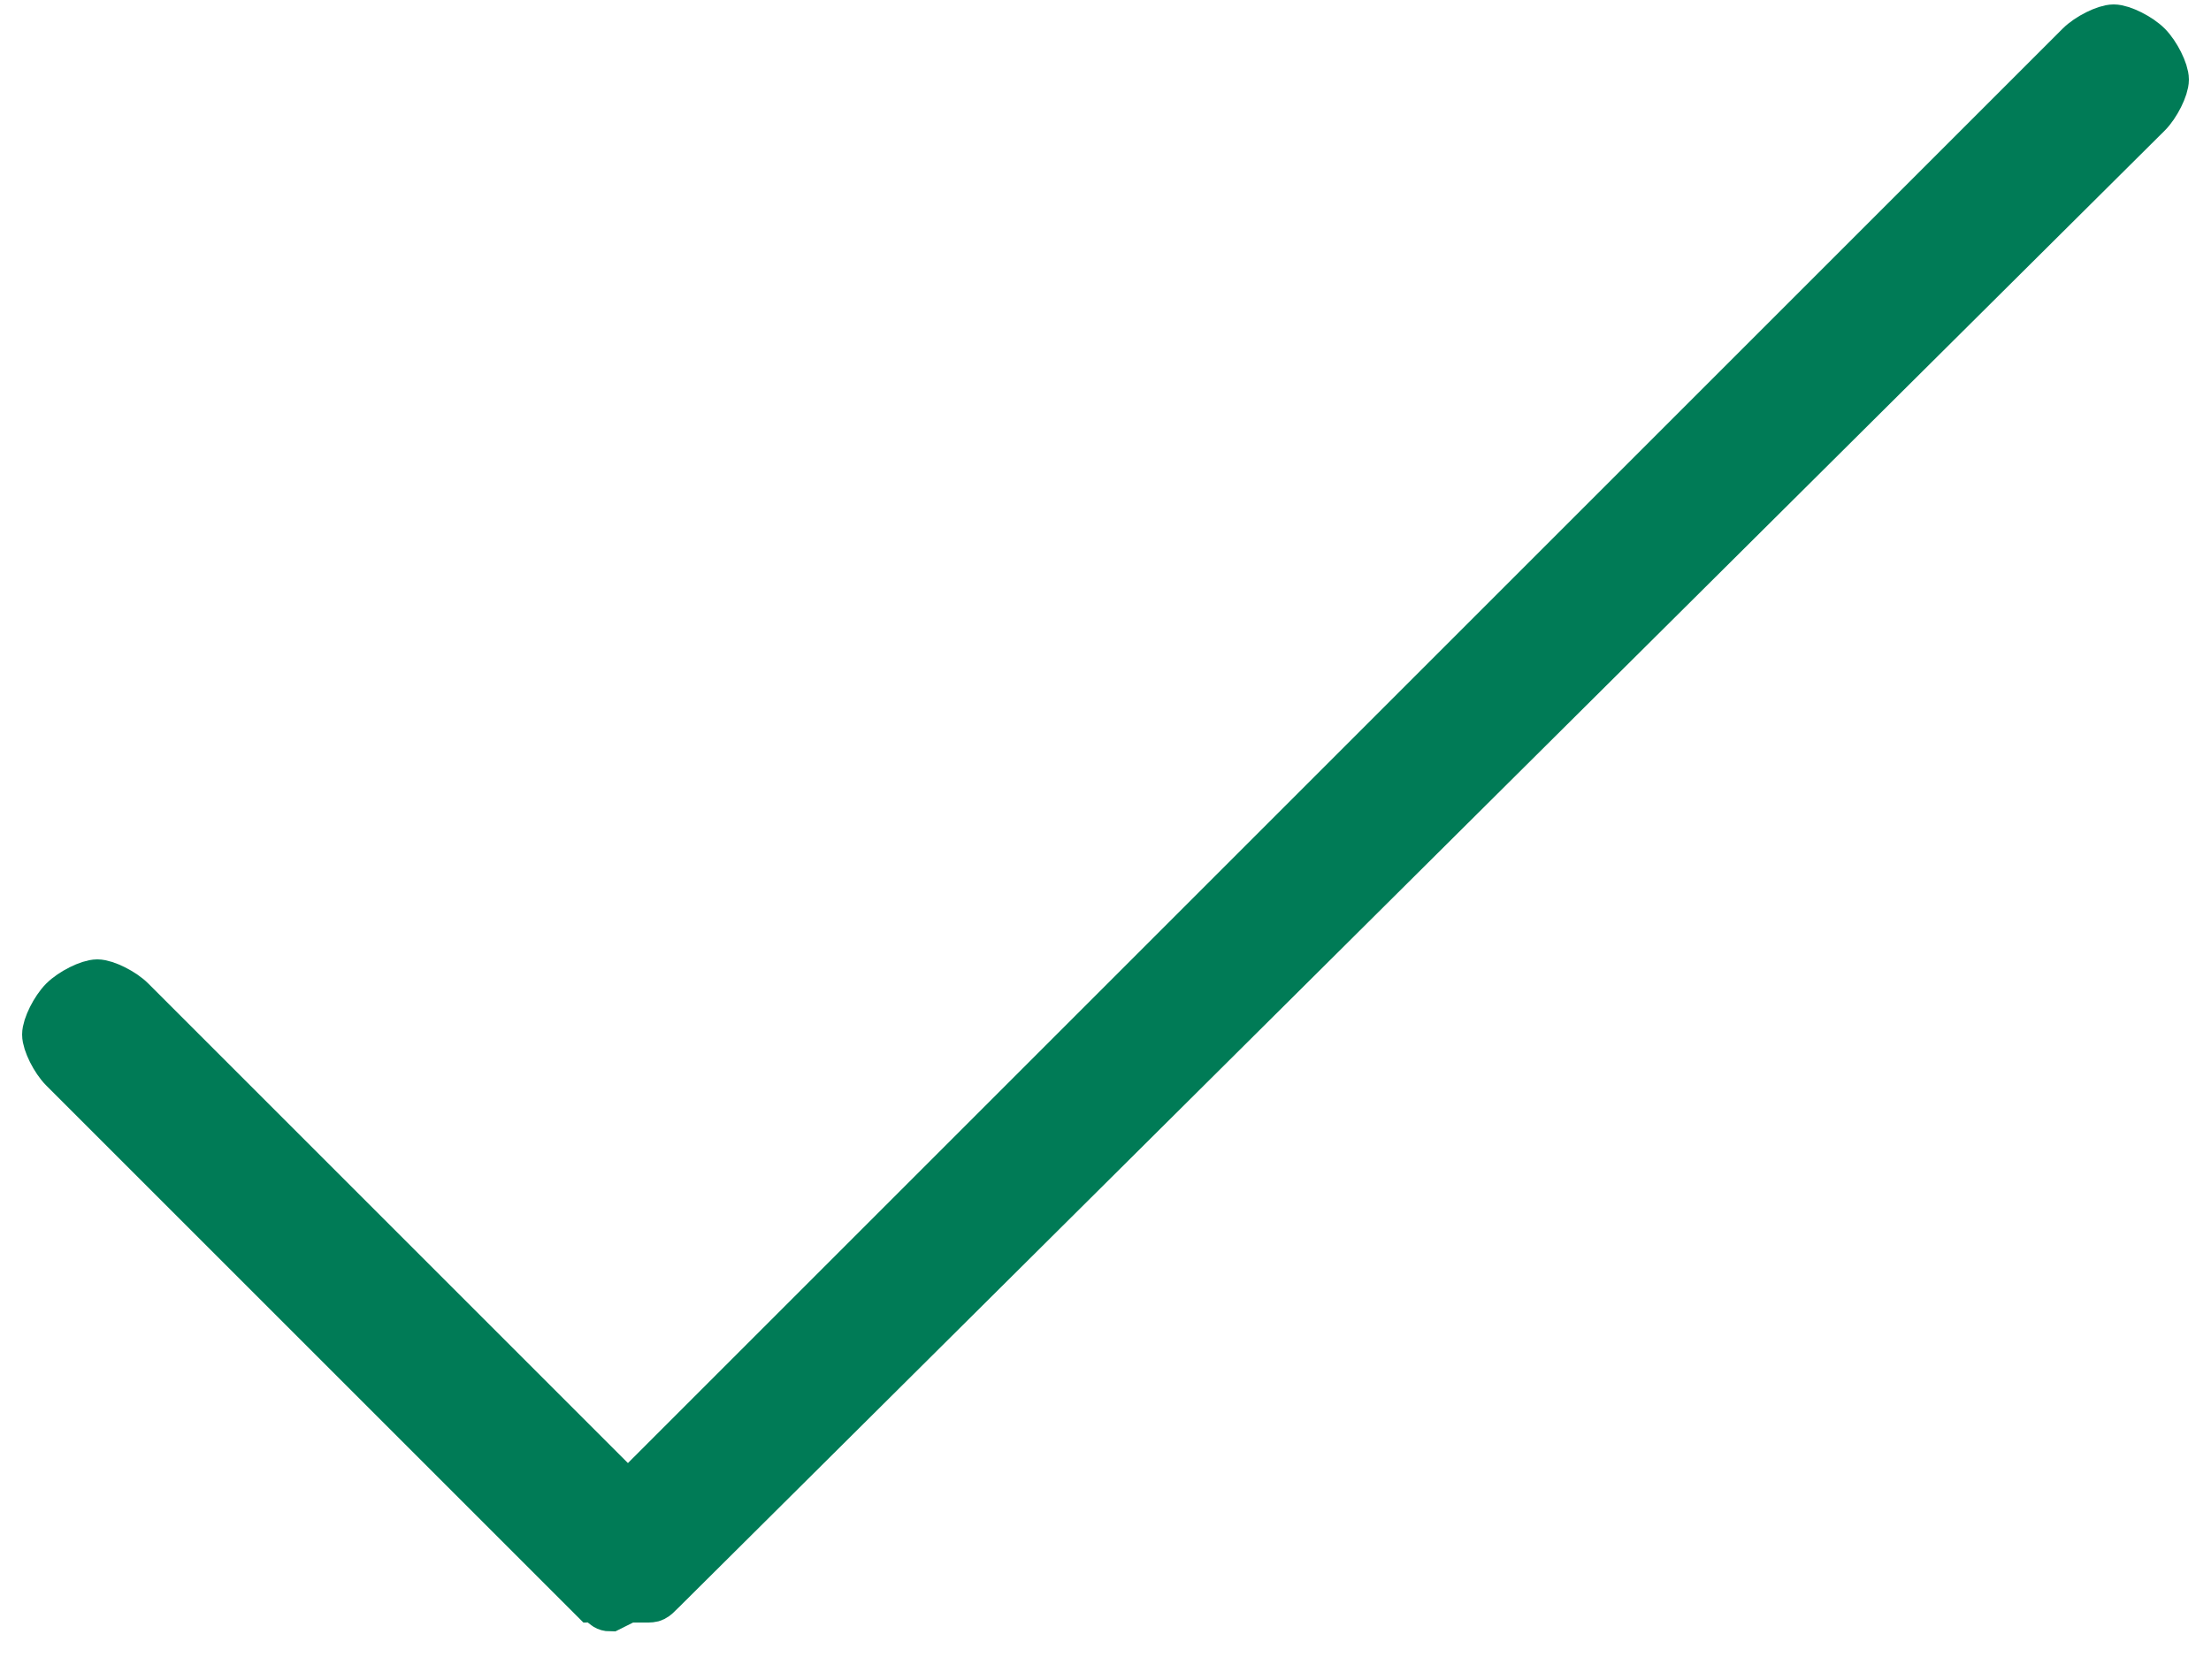
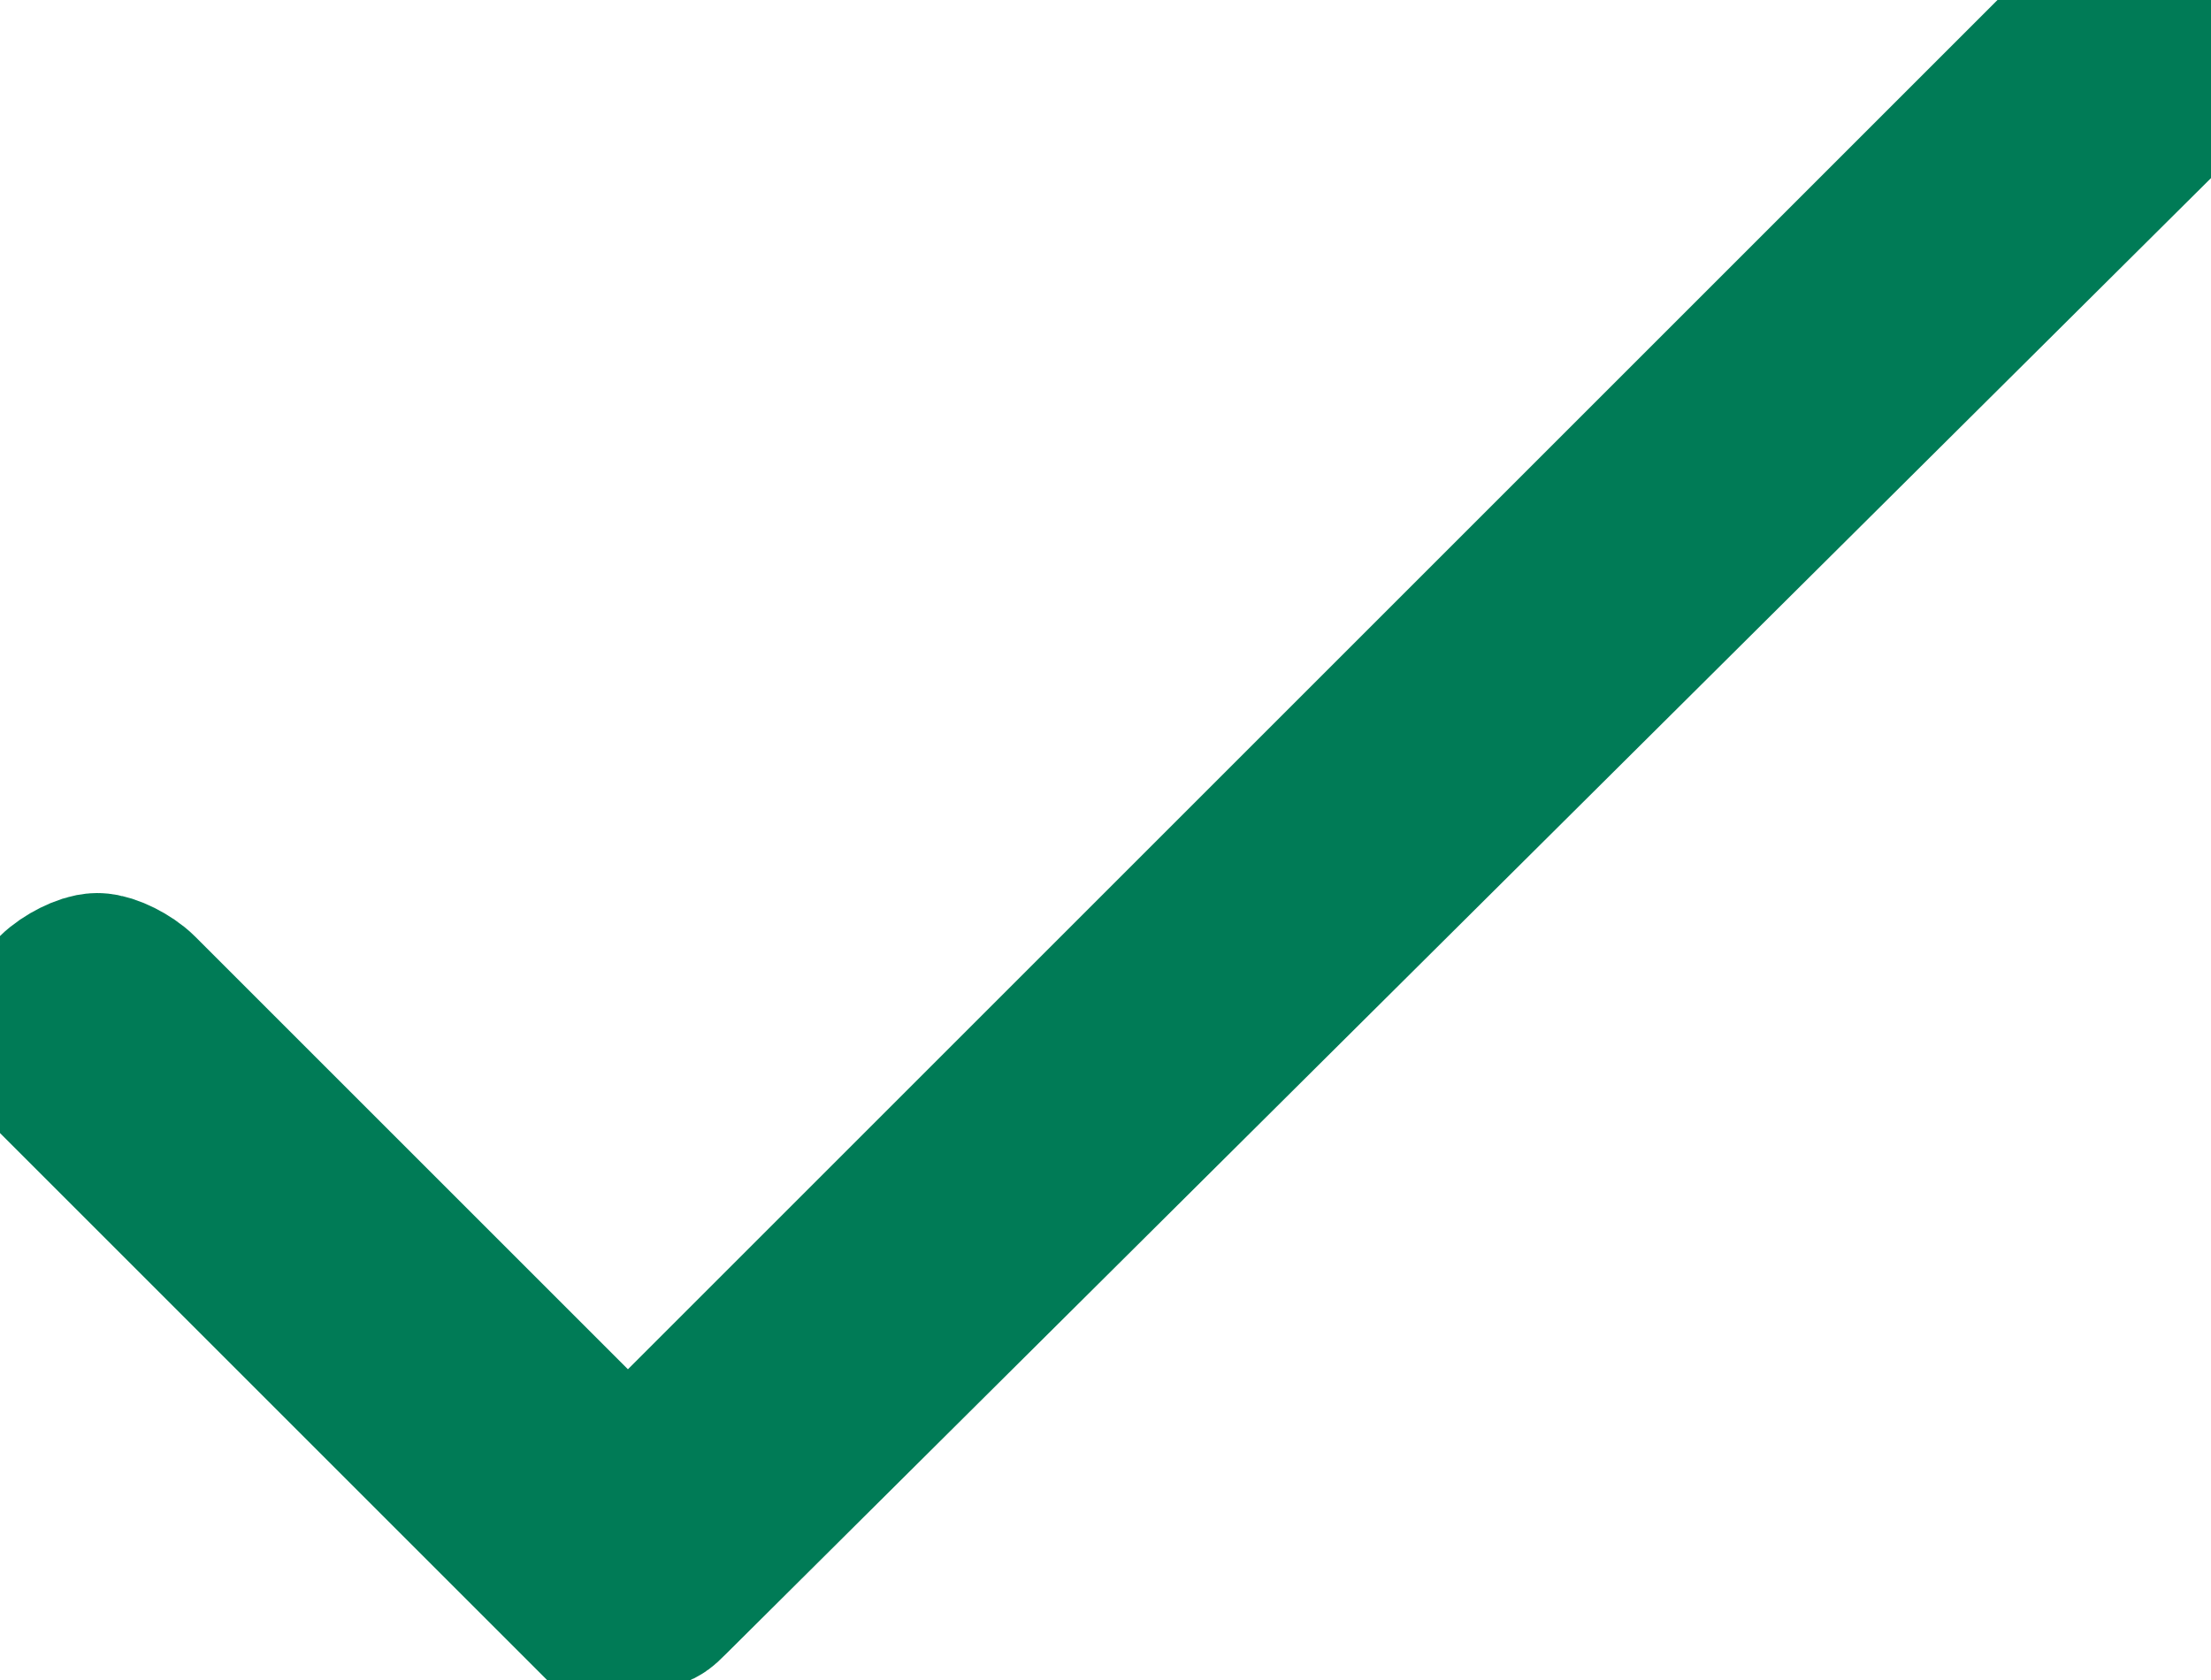
<svg xmlns="http://www.w3.org/2000/svg" xmlns:xlink="http://www.w3.org/1999/xlink" viewBox="0 0 25 19">
  <use xlink:href="#A" fill="#007b56" />
-   <use xlink:href="#A" fill="none" stroke="#007b56" stroke-width=".5" />
+   <use xlink:href="#A" fill="none" stroke="#007b56" stroke-width="2" />
  <defs>
    <path id="A" d="M6.9 18.2c-.1 0-.1-.1-.2-.1l-6-6c-.1-.1-.2-.3-.2-.4s.1-.3.2-.4.3-.2.4-.2.3.1.4.2l5.6 5.6L23.5.5c.1-.1.3-.2.4-.2s.3.1.4.2.2.3.2.4-.1.3-.2.4L7.5 18c-.1.1-.1.1-.2.1h-.2l-.2.1z" />
  </defs>
</svg>
